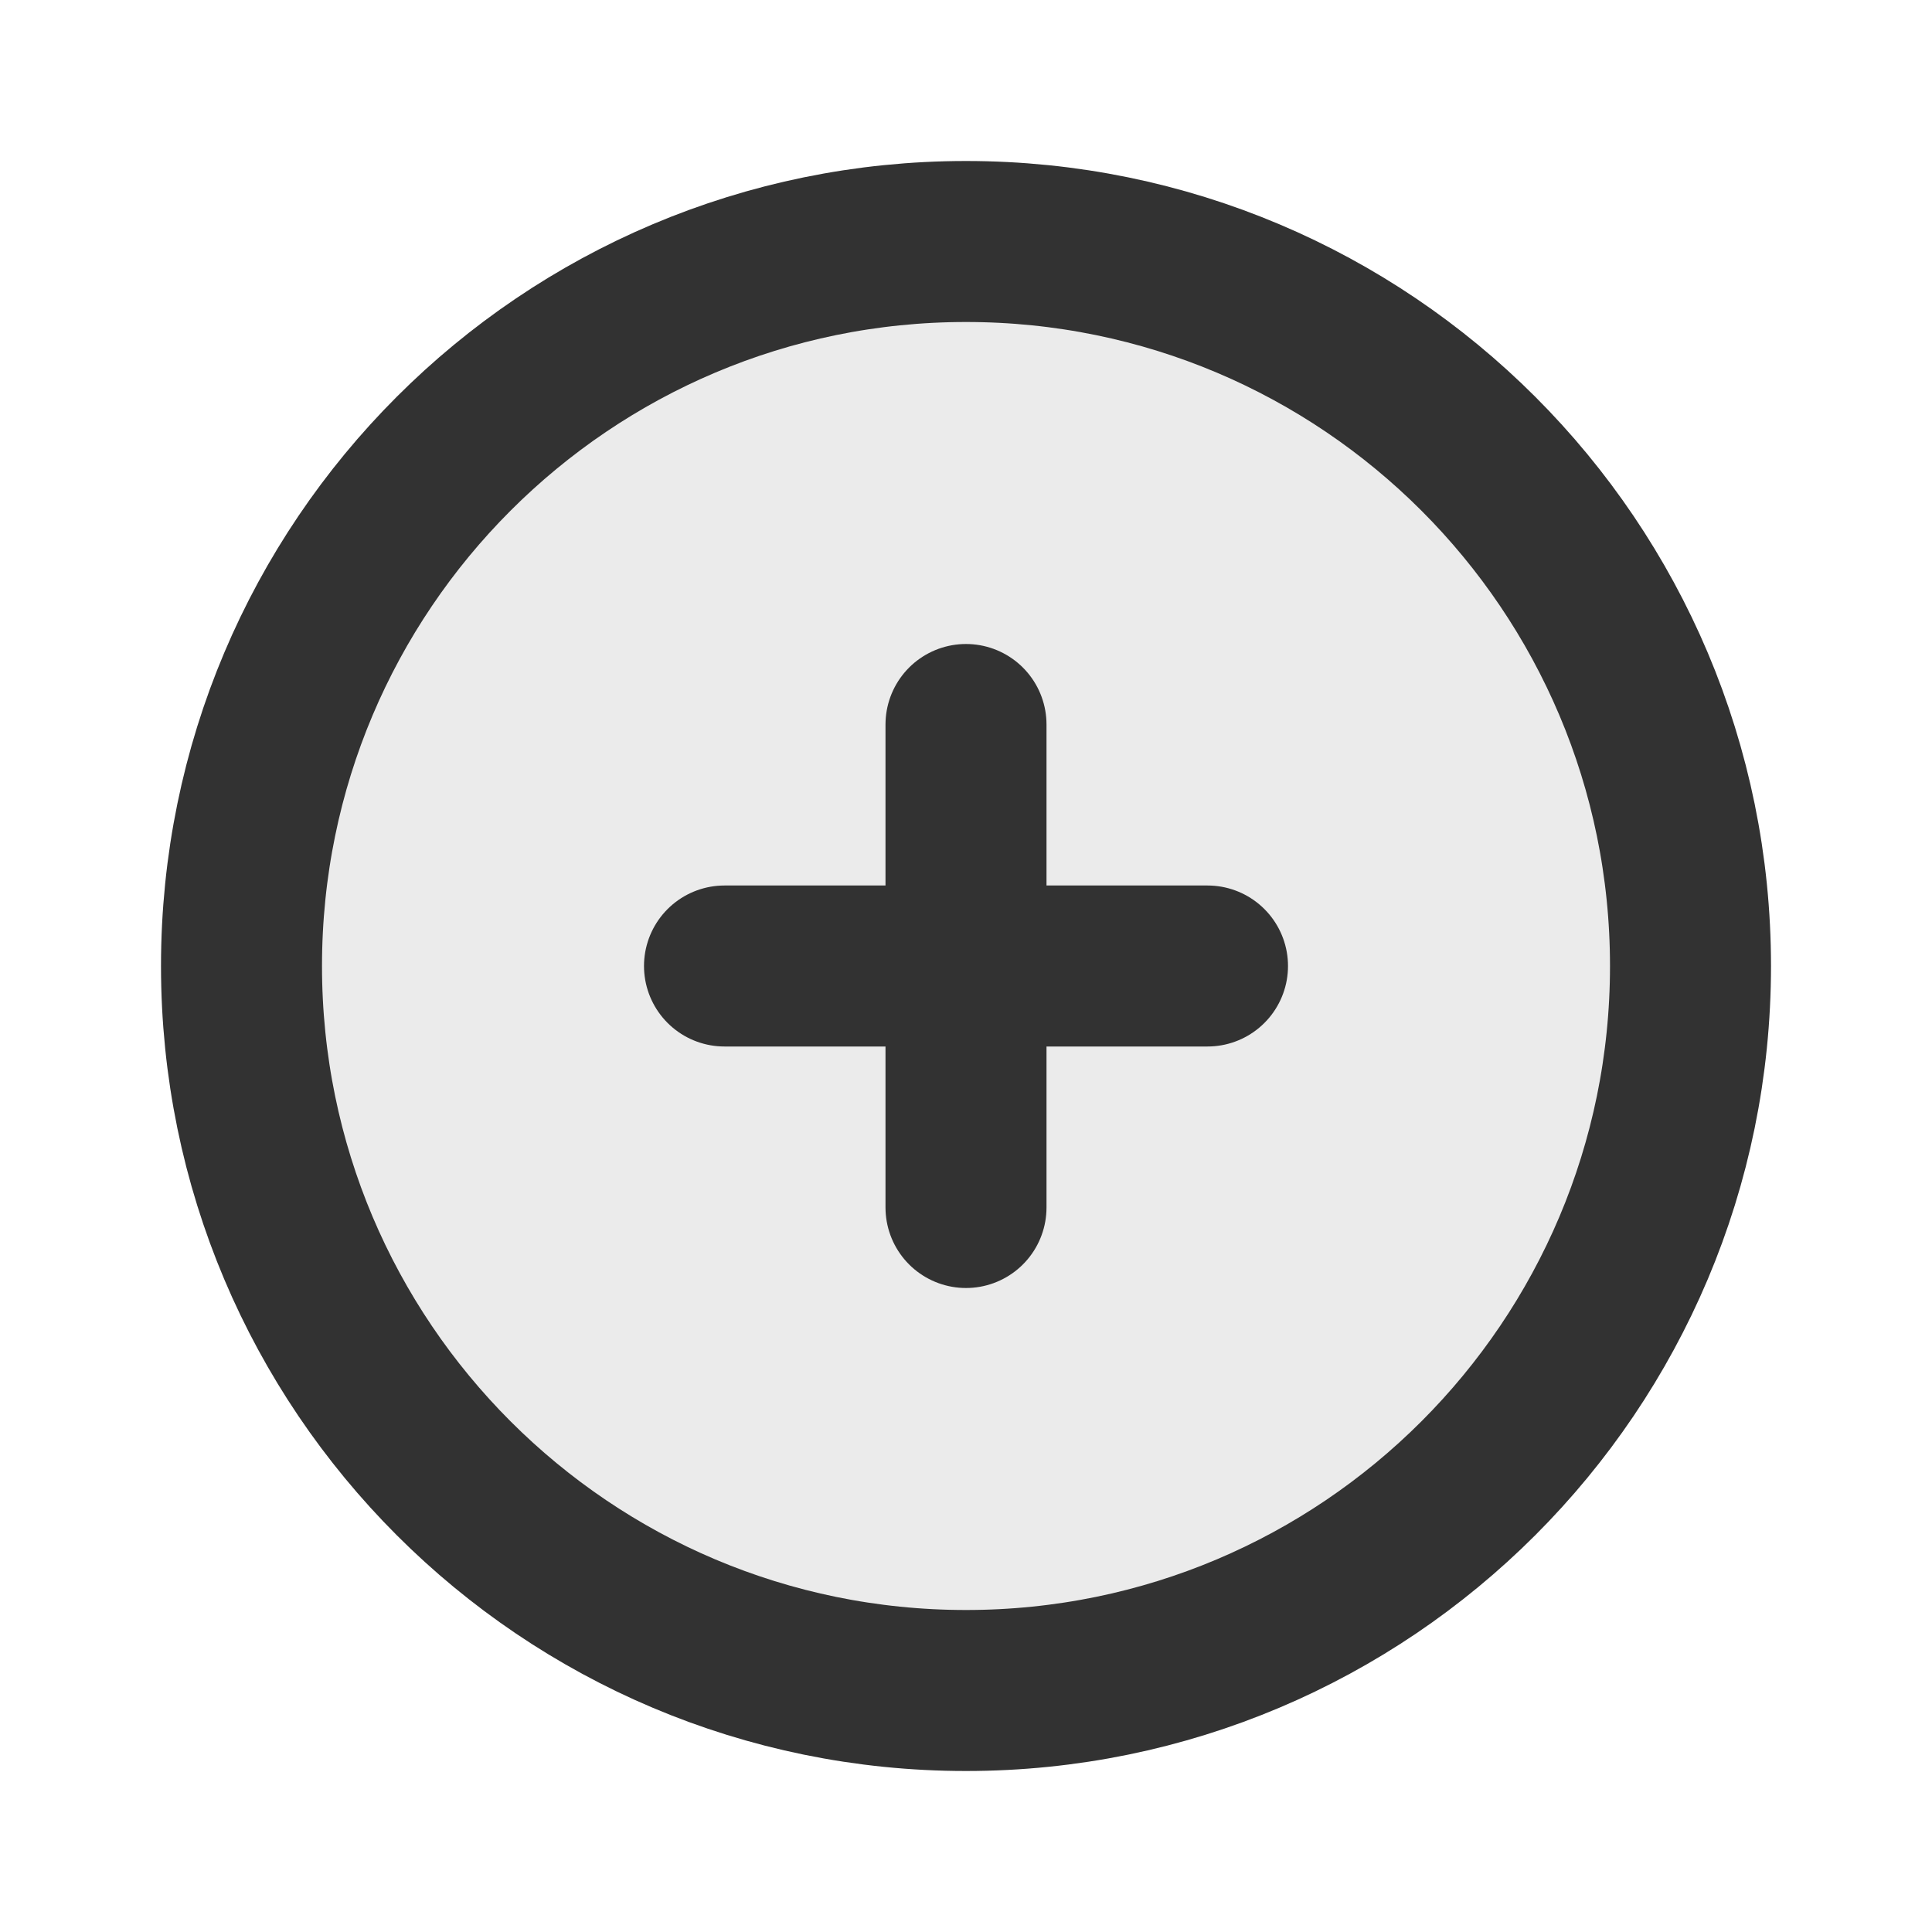
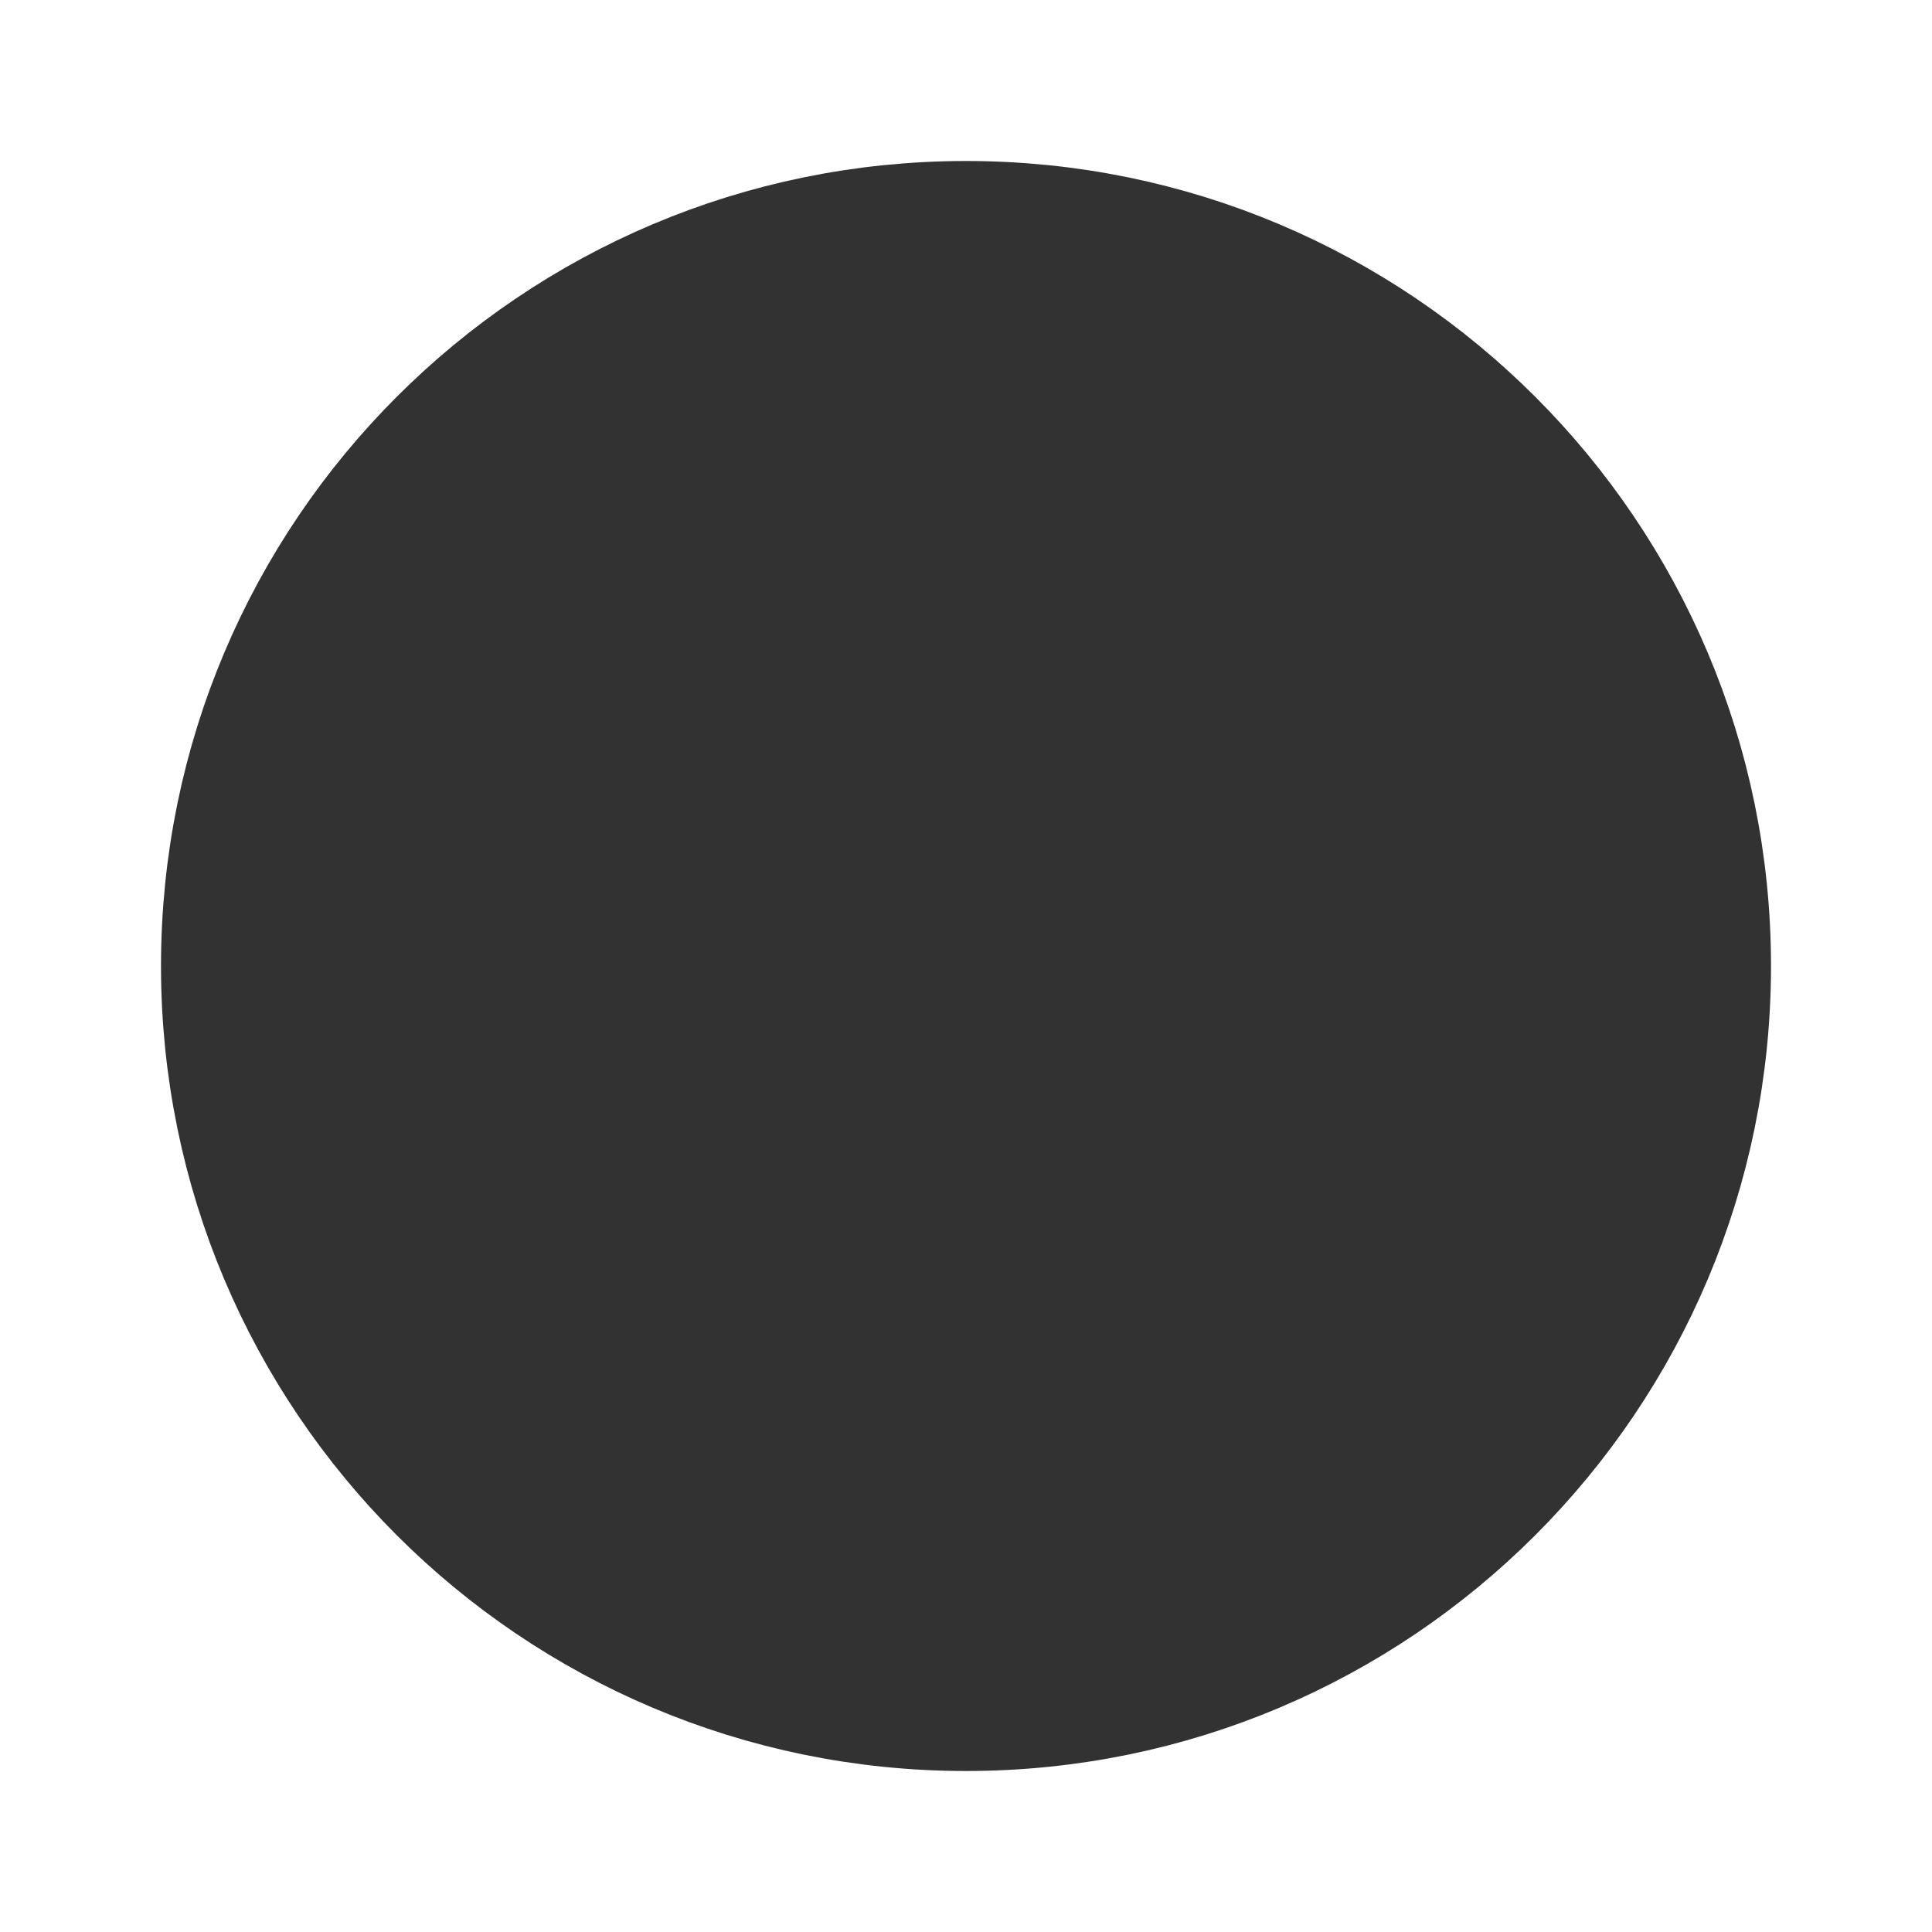
<svg xmlns="http://www.w3.org/2000/svg" width="800px" height="800px" viewBox="0 0 24 24" fill="none">
-   <path class="opacity-layer" opacity="0.1" d="M21 12C21 16.971 16.971 21 12 21C7.029 21 3 16.971 3 12C3 7.029 7.029 3 12 3C16.971 3 21 7.029 21 12Z" fill="#323232" />
-   <path class="stroke" d="M9 12H15" stroke="#323232" stroke-width="2" stroke-linecap="round" stroke-linejoin="round" />
-   <path class="stroke" d="M12 9L12 15" stroke="#323232" stroke-width="2" stroke-linecap="round" stroke-linejoin="round" />
+   <path class="bg-layer" d="M21 12C21 16.971 16.971 21 12 21C7.029 21 3 16.971 3 12C3 7.029 7.029 3 12 3C16.971 3 21 7.029 21 12Z" fill="#323232" />
+   <path class="plus" d="M9 12H15" stroke="#323232" stroke-width="2" stroke-linecap="round" stroke-linejoin="round" />
+   <path class="plus" d="M12 9L12 15" stroke="#323232" stroke-width="2" stroke-linecap="round" stroke-linejoin="round" />
  <path class="circle" d="M21 12C21 16.971 16.971 21 12 21C7.029 21 3 16.971 3 12C3 7.029 7.029 3 12 3C16.971 3 21 7.029 21 12Z" stroke="#323232" stroke-width="2" />
</svg>
